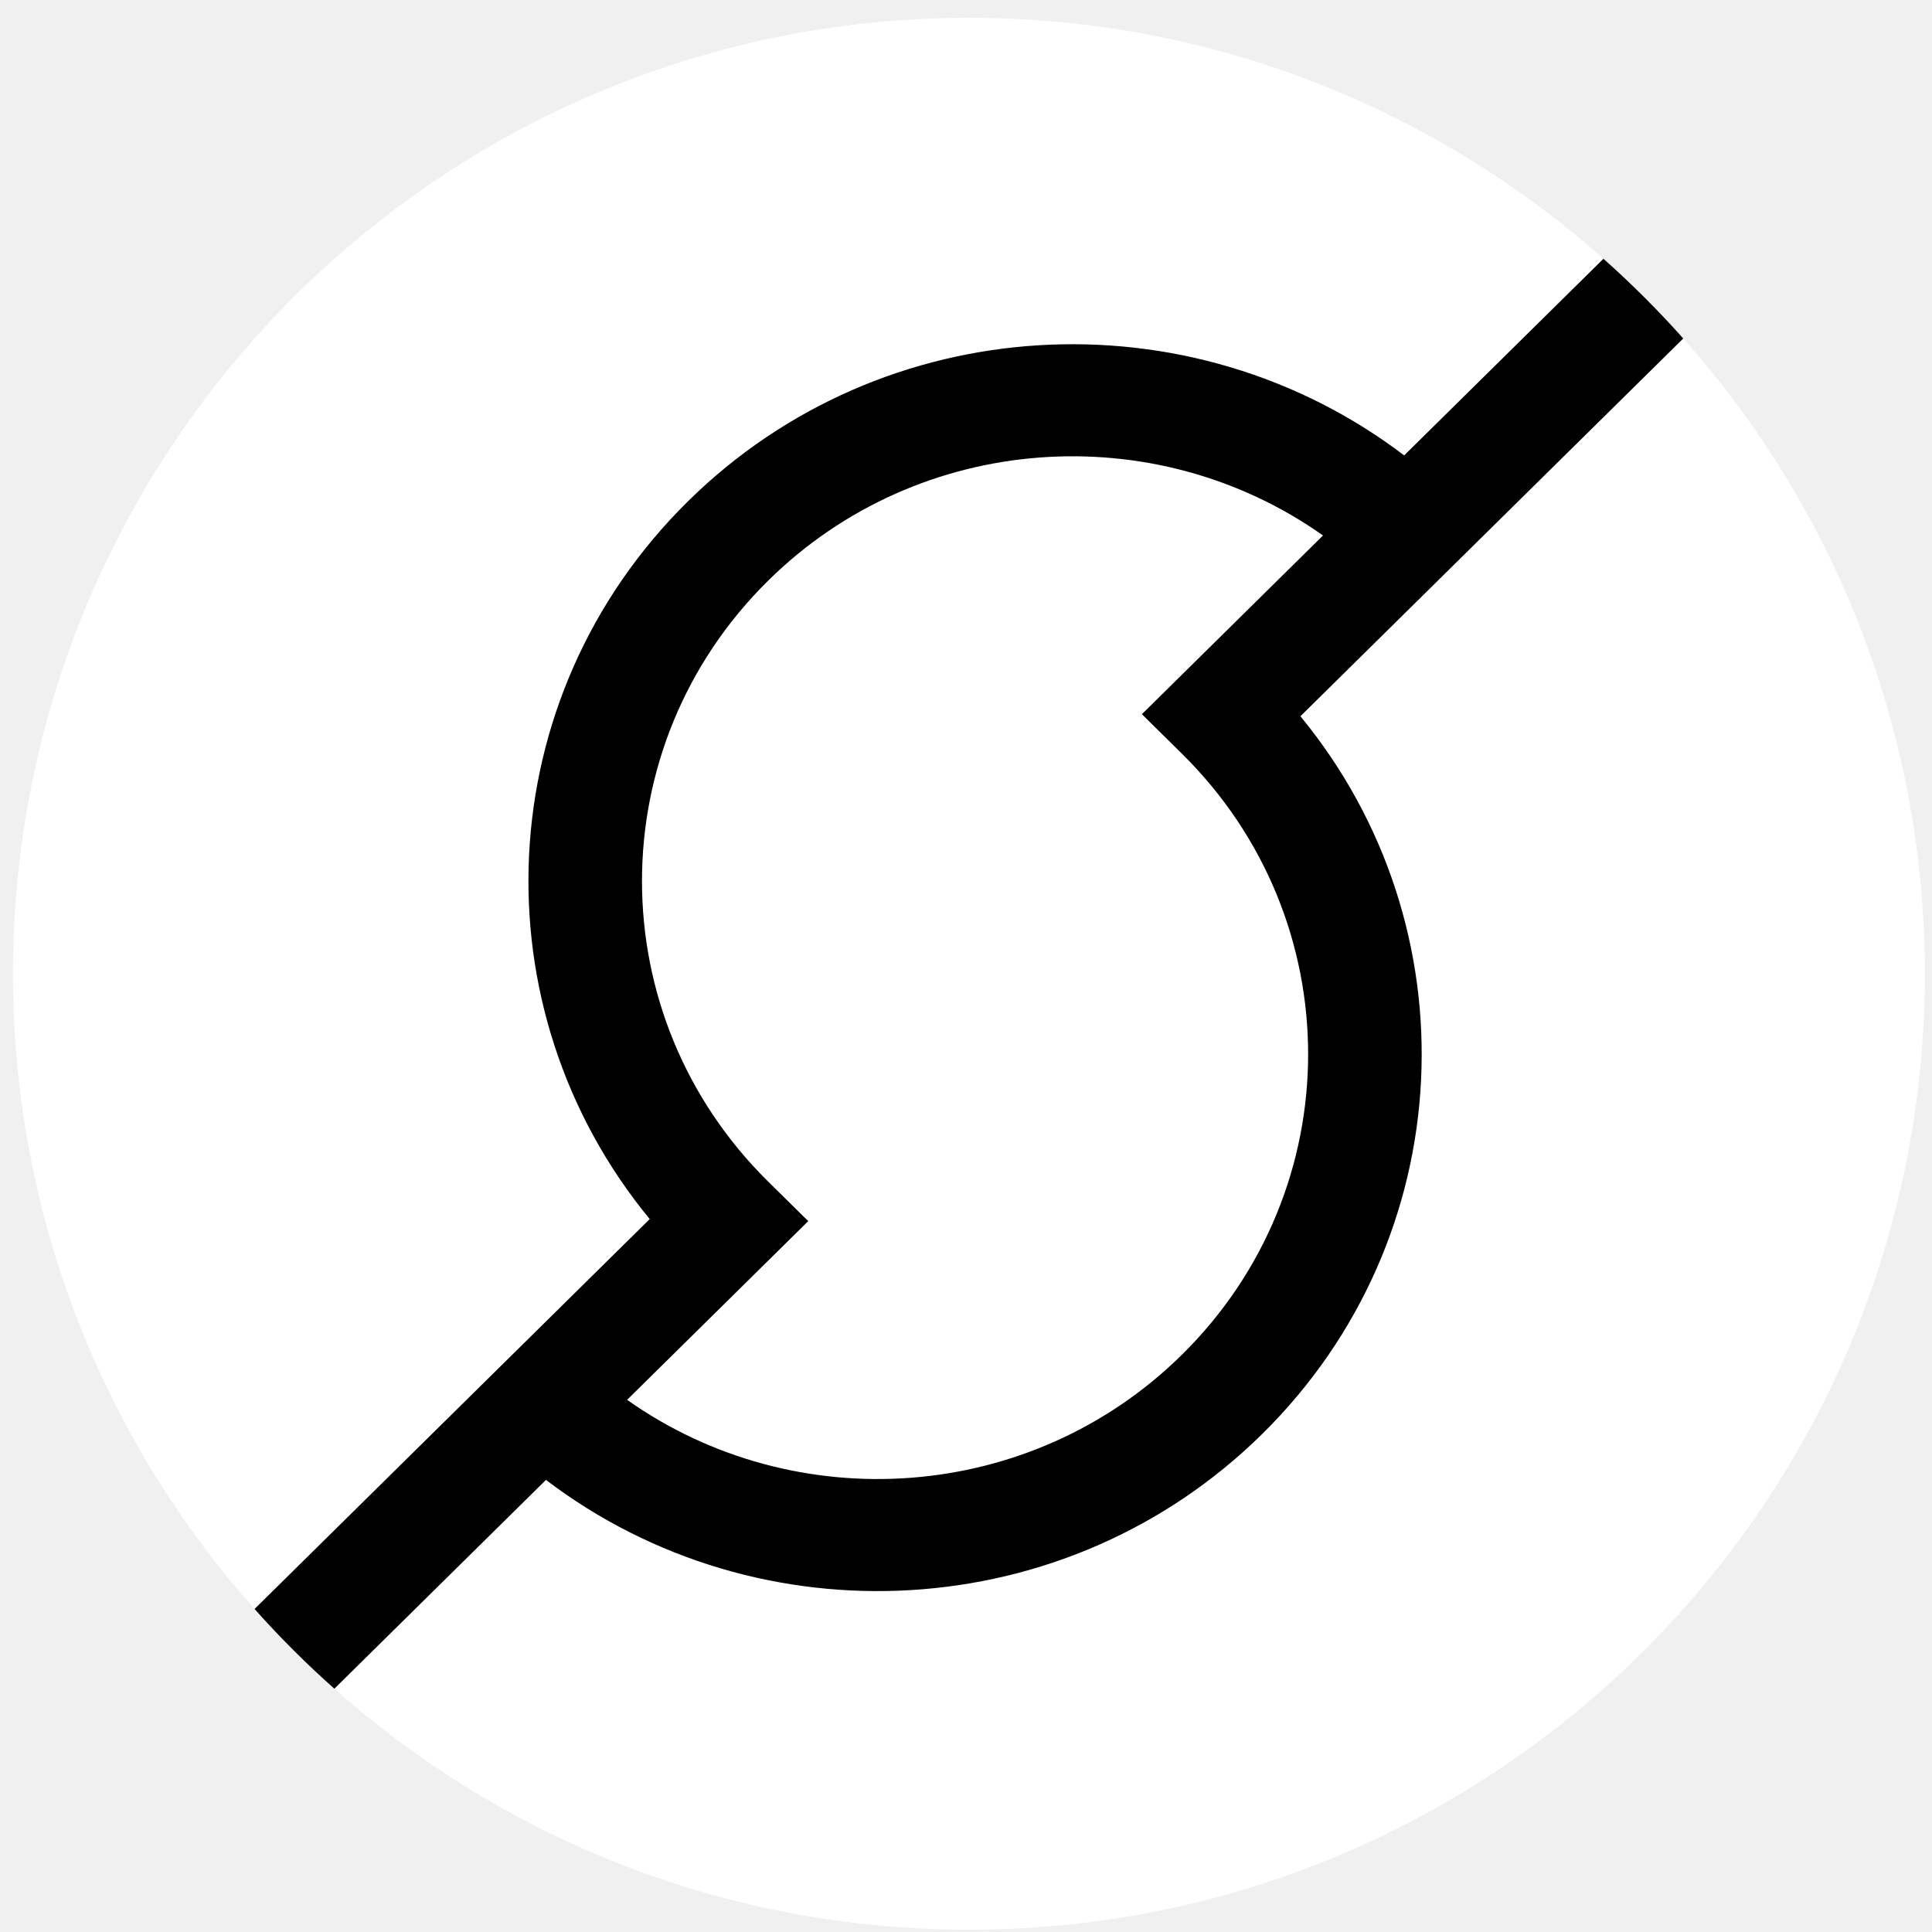
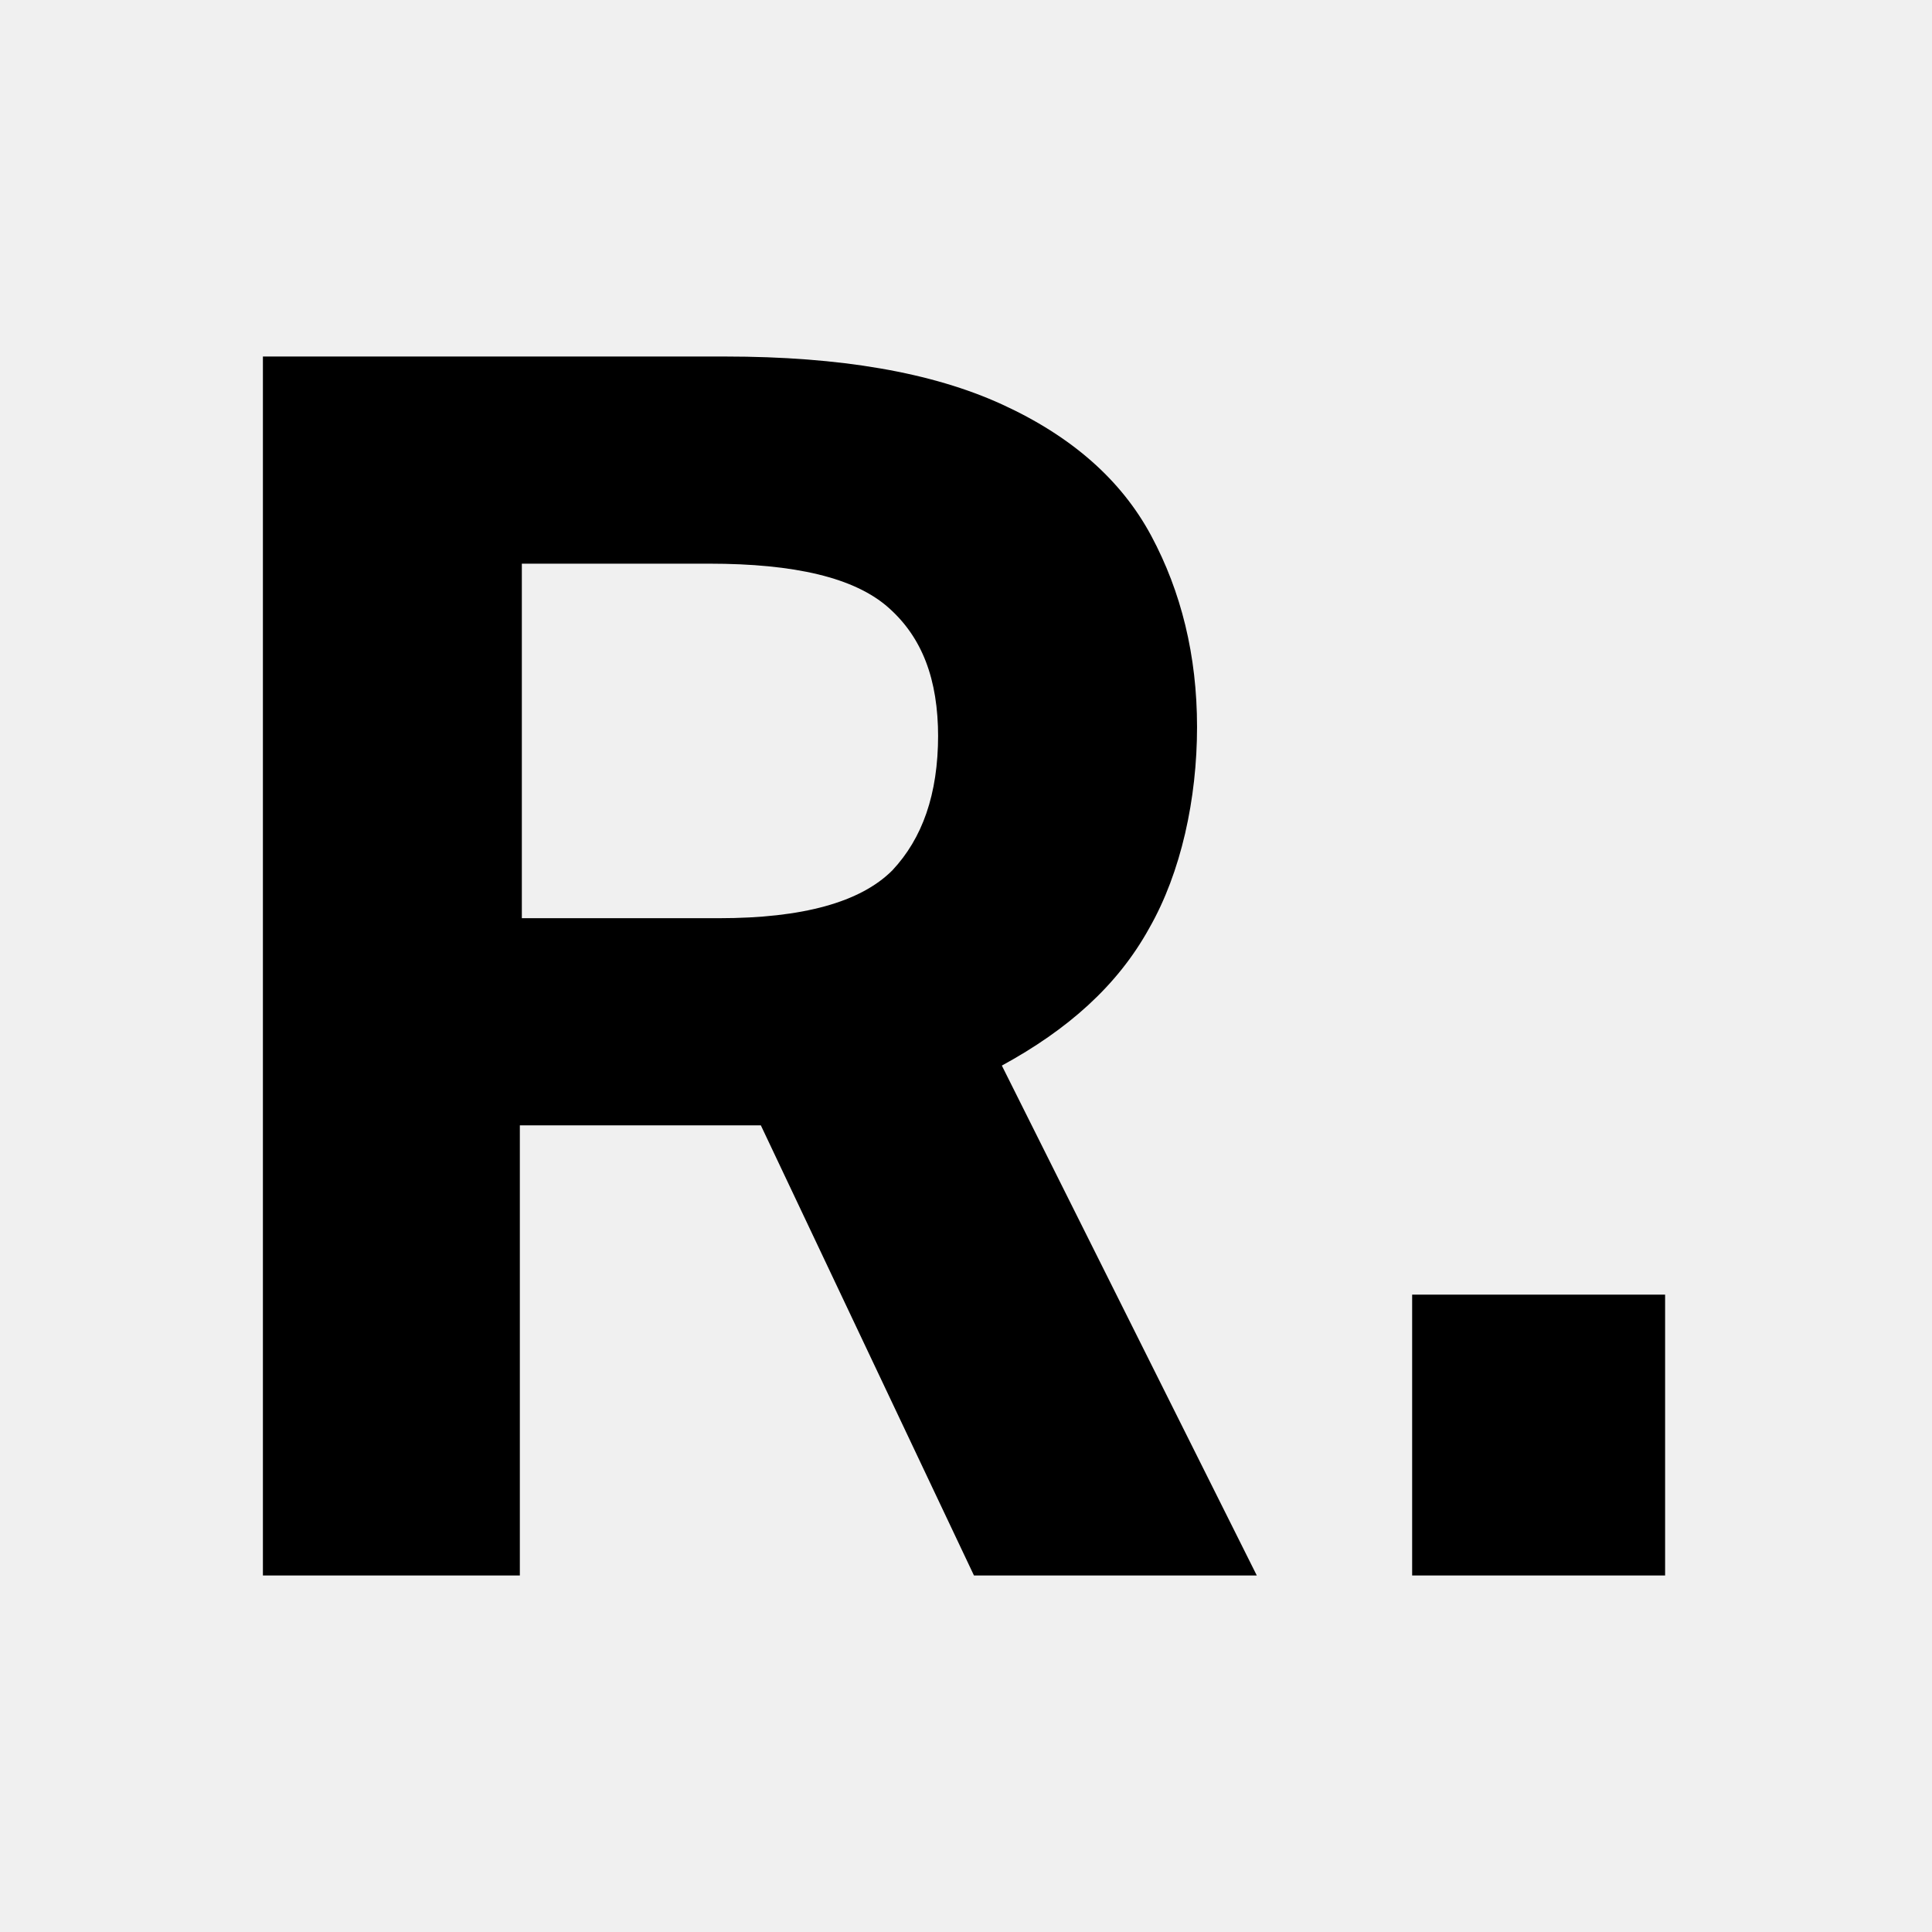
- <svg xmlns="http://www.w3.org/2000/svg" width="96" height="96" viewBox="0 0 96 96" fill="none">
-   <circle cx="48.144" cy="48.385" r="47.5" fill="white" />
-   <path fill-rule="evenodd" clip-rule="evenodd" d="M79.674 12.858C81.073 14.1 82.397 15.423 83.64 16.819L64.617 35.59C73.24 46.068 72.609 61.494 62.725 71.247C53.007 80.836 37.732 81.599 27.129 73.536L16.614 83.911C15.216 82.67 13.892 81.347 12.649 79.95L32.284 60.575C23.661 50.097 24.291 34.672 34.176 24.918C43.894 15.329 59.169 14.566 69.772 22.629L79.674 12.858ZM38.166 58.708L40.161 60.677L31.161 69.557C39.519 75.469 51.225 74.72 58.735 67.31C67.089 59.066 67.089 45.7 58.735 37.457L56.74 35.488L65.739 26.608C57.382 20.696 45.676 21.445 38.166 28.855C29.811 37.099 29.811 50.465 38.166 58.708Z" fill="black" />
+ <svg xmlns="http://www.w3.org/2000/svg" id="Capa_1" version="1.1" viewBox="0 0 97 97">
+   <path d="M13.3,17.9h23.1c5.8,0,10.4.8,13.9,2.4,3.5,1.6,6,3.8,7.5,6.6,1.5,2.8,2.3,6,2.3,9.6s-.8,7.3-2.4,10.1c-1.6,2.9-4.1,5.1-7.4,6.9l12.8,25.6h-14.2l-10.7-22.6c-.5,0-.9,0-1.4,0-.5,0-.9,0-1.4,0h-9.3v22.6h-12.9V17.9ZM47.1,37c0-2.9-.8-5-2.5-6.5-1.7-1.5-4.7-2.2-9-2.2h-9.4v17.8h9.9c4.2,0,7.1-.8,8.7-2.4,1.5-1.6,2.3-3.8,2.3-6.8Z" />
+   <path d="M70.9,65h12.7v14.1h-12.7v-14.1Z" />
</svg>
